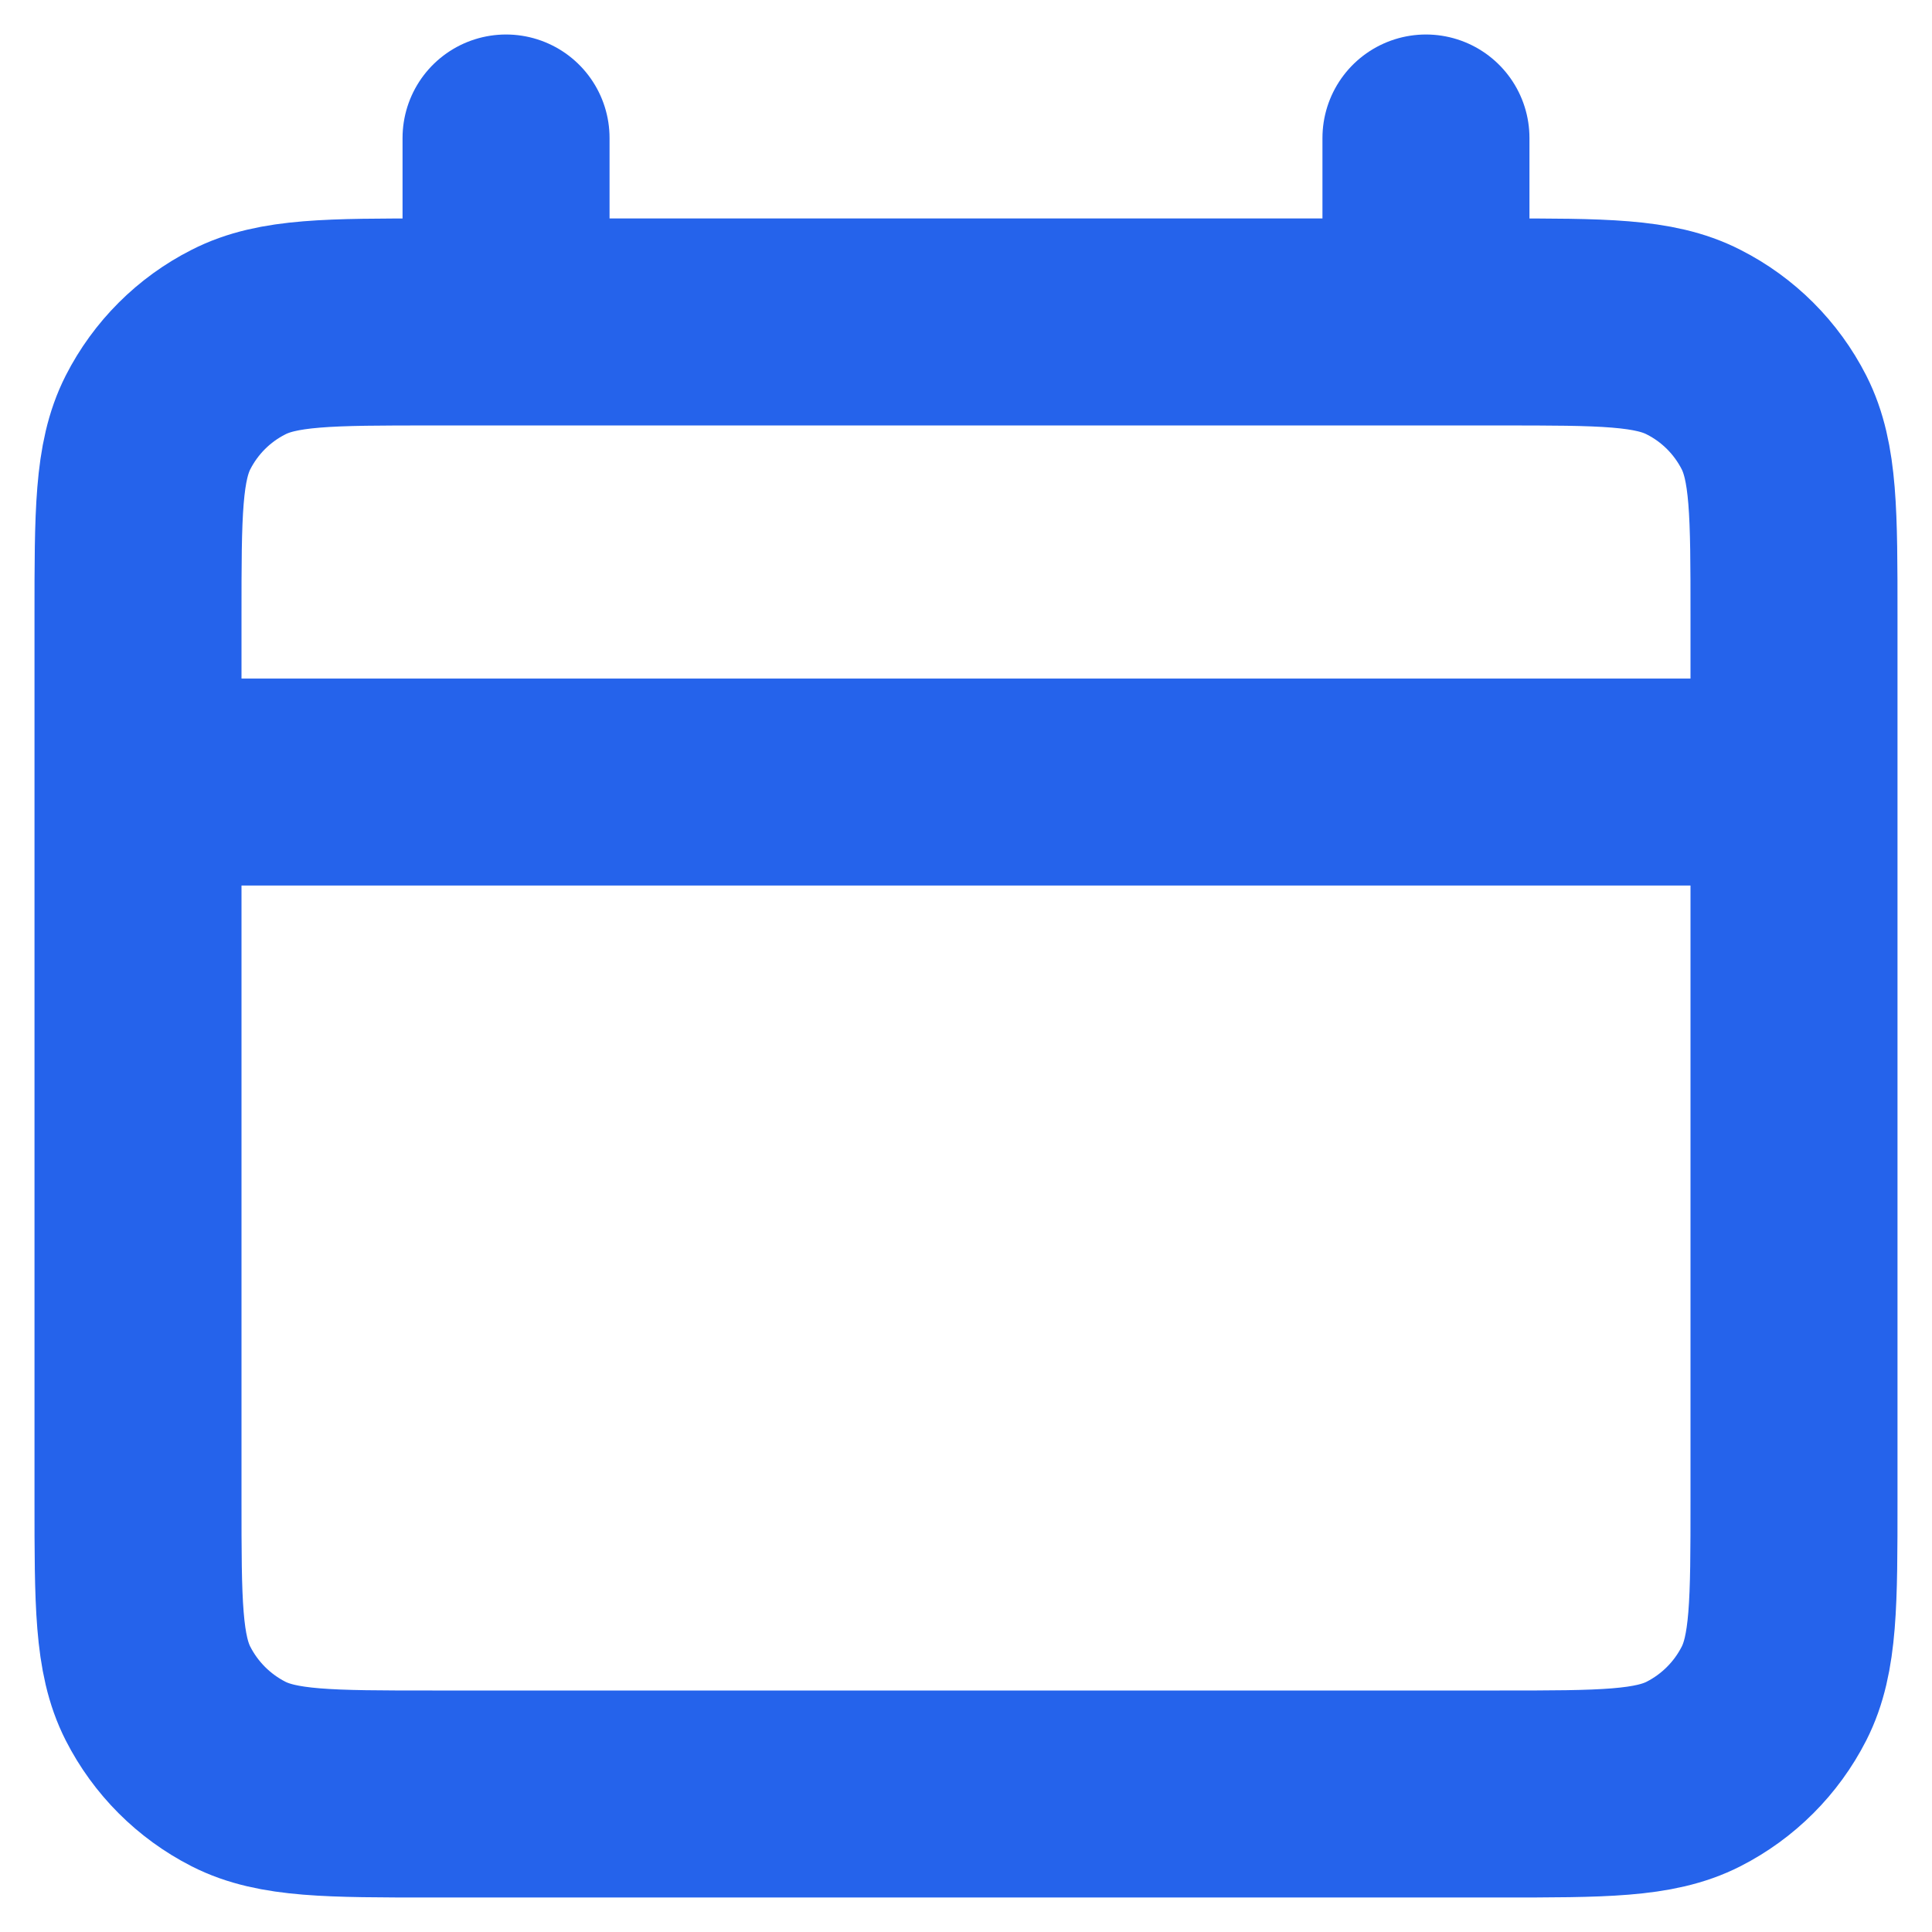
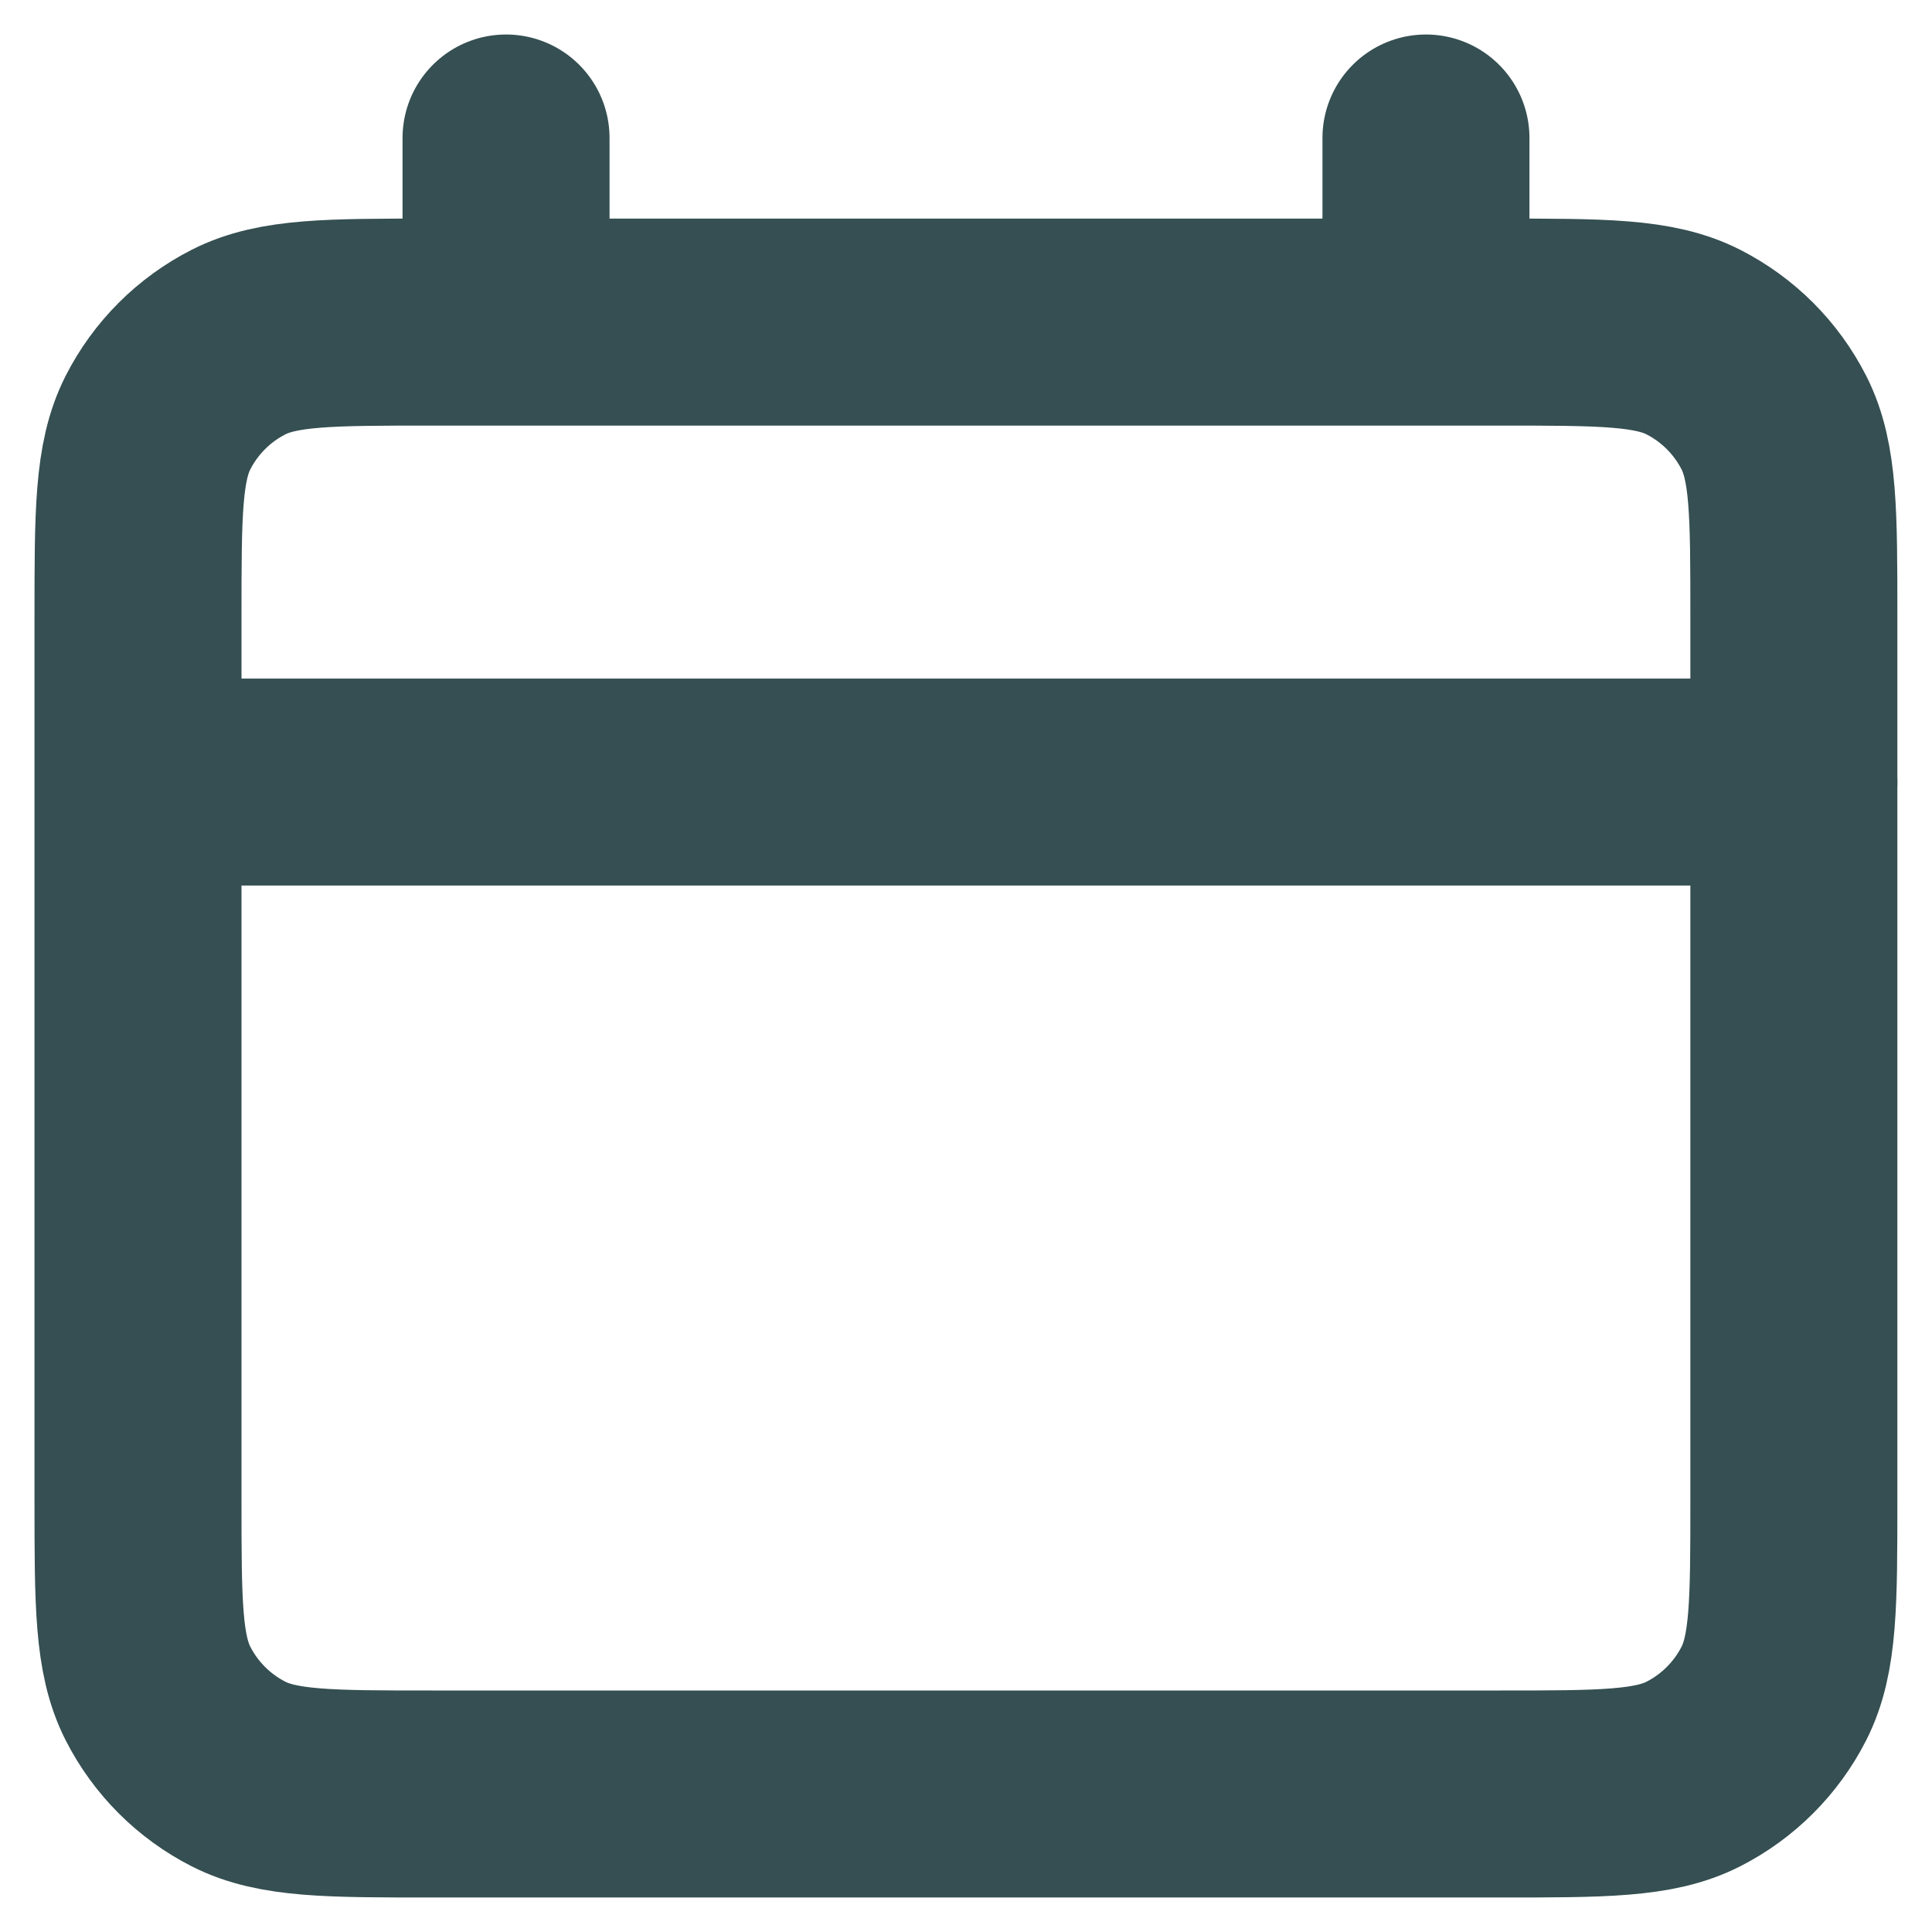
- <svg xmlns="http://www.w3.org/2000/svg" width="14" height="14" viewBox="0 0 14 14" fill="none">
-   <path d="M1 5.667H13M3.667 1V2.333M10.333 1V2.333M3.133 13H10.867C11.613 13 11.987 13 12.272 12.855C12.523 12.727 12.727 12.523 12.855 12.272C13 11.987 13 11.613 13 10.867V4.467C13 3.72 13 3.347 12.855 3.061C12.727 2.81 12.523 2.606 12.272 2.479C11.987 2.333 11.613 2.333 10.867 2.333H3.133C2.387 2.333 2.013 2.333 1.728 2.479C1.477 2.606 1.273 2.81 1.145 3.061C1 3.347 1 3.72 1 4.467V10.867C1 11.613 1 11.987 1.145 12.272C1.273 12.523 1.477 12.727 1.728 12.855C2.013 13 2.387 13 3.133 13Z" stroke="#2563EB" stroke-width="1.5" stroke-linecap="round" stroke-linejoin="round" />
+ <svg xmlns="http://www.w3.org/2000/svg" version="1.1" width="14" height="14" viewBox="0,0,256,256">
+   <g fill="none" fill-rule="nonzero" stroke="#354f52" stroke-width="1.5" stroke-linecap="round" stroke-linejoin="round" stroke-miterlimit="10" stroke-dasharray="" stroke-dashoffset="0" font-family="none" font-weight="none" font-size="none" text-anchor="none" style="mix-blend-mode: normal">
+     <g transform="scale(18.28571,18.28571)">
+       <path d="M1,5.667h12M3.667,1v1.333M10.333,1v1.333M3.133,13h7.733c0.747,0 1.12,0 1.405,-0.145c0.251,-0.128 0.455,-0.332 0.583,-0.583c0.145,-0.285 0.145,-0.659 0.145,-1.405v-6.4c0,-0.747 0,-1.12 -0.145,-1.405c-0.128,-0.251 -0.332,-0.455 -0.583,-0.583c-0.285,-0.145 -0.659,-0.145 -1.405,-0.145h-7.733c-0.747,0 -1.12,0 -1.405,0.145c-0.251,0.128 -0.455,0.332 -0.583,0.583c-0.145,0.285 -0.145,0.659 -0.145,1.405v6.4c0,0.747 0,1.12 0.145,1.405c0.128,0.251 0.332,0.455 0.583,0.583c0.285,0.145 0.659,0.145 1.405,0.145z" />
+     </g>
+   </g>
</svg>
